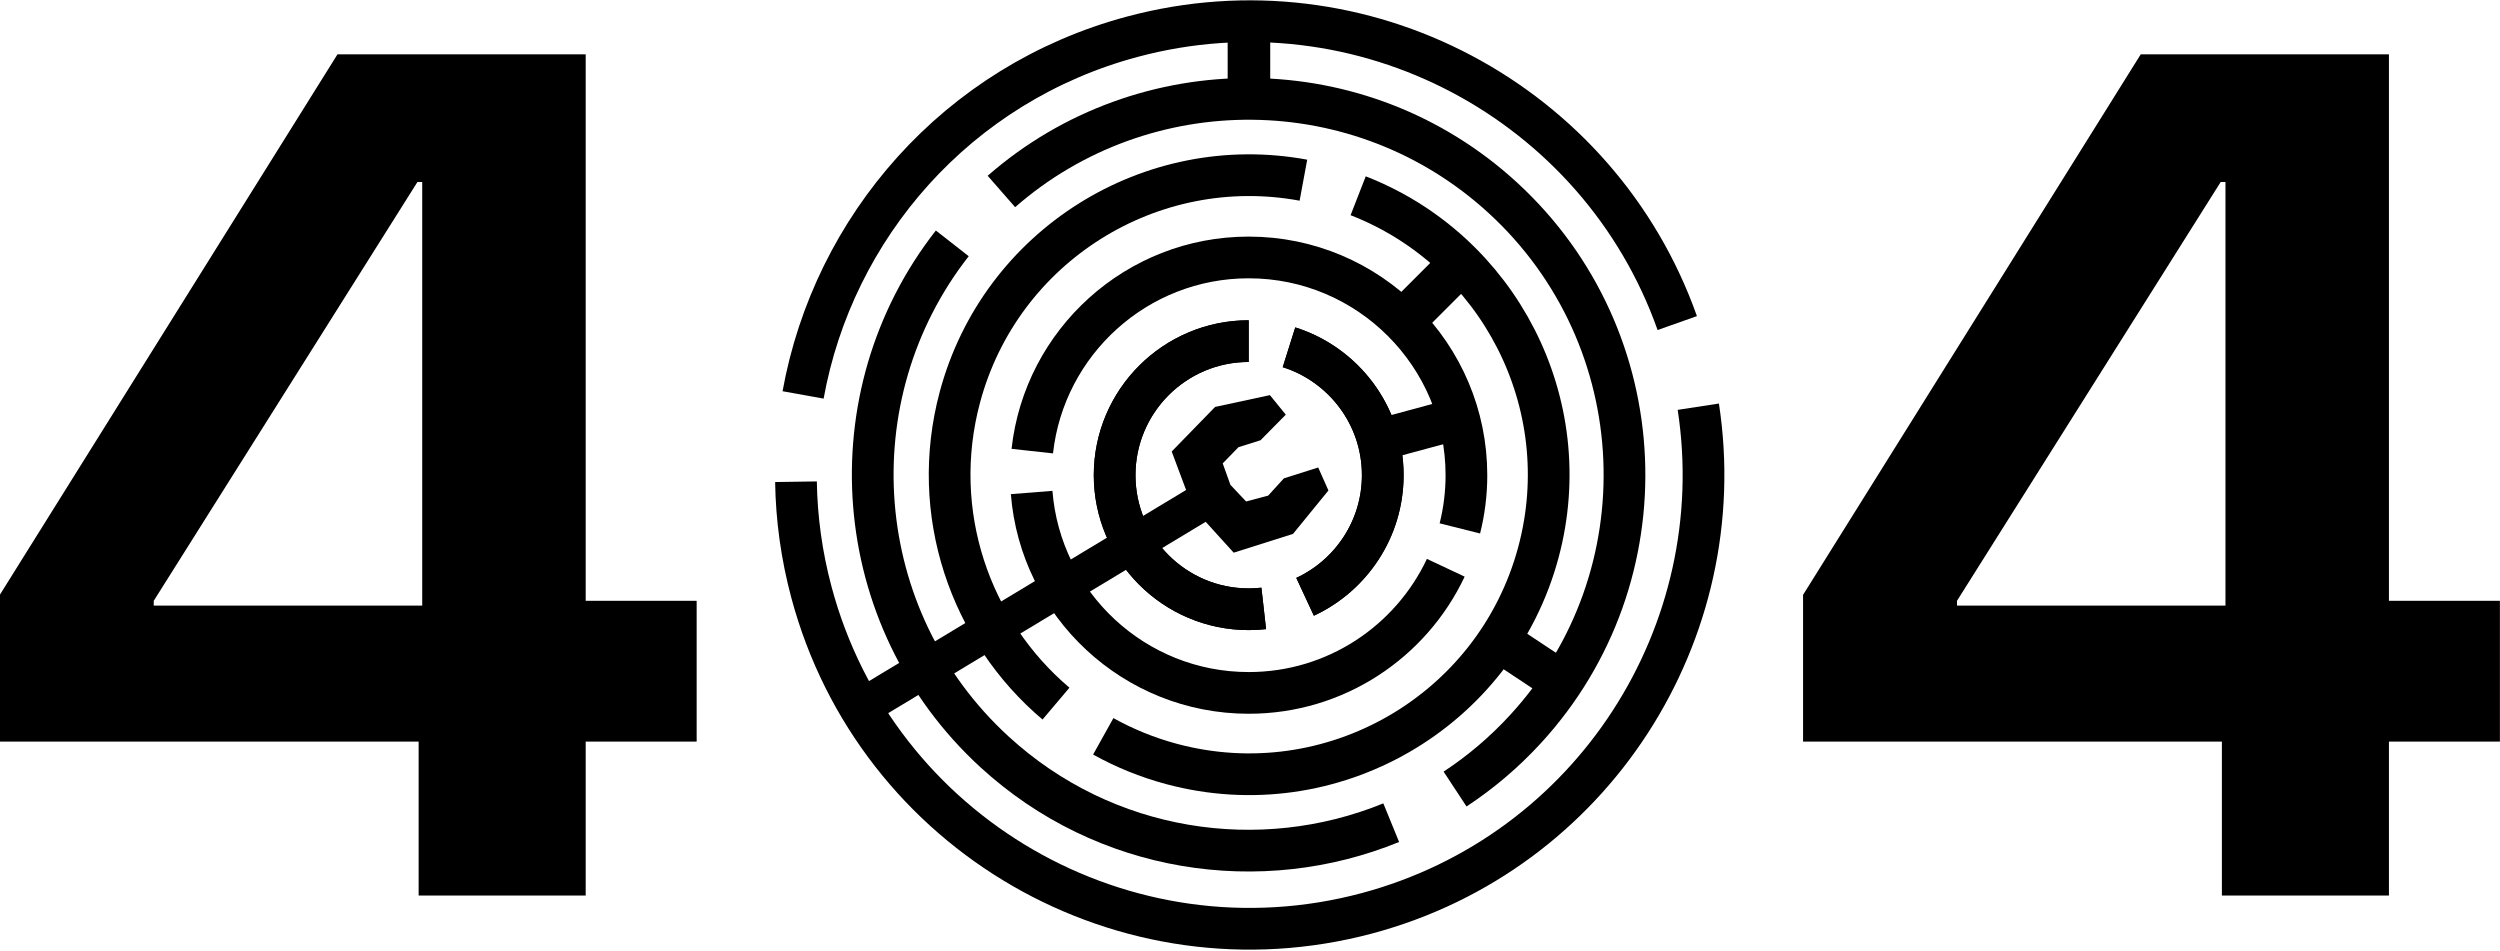
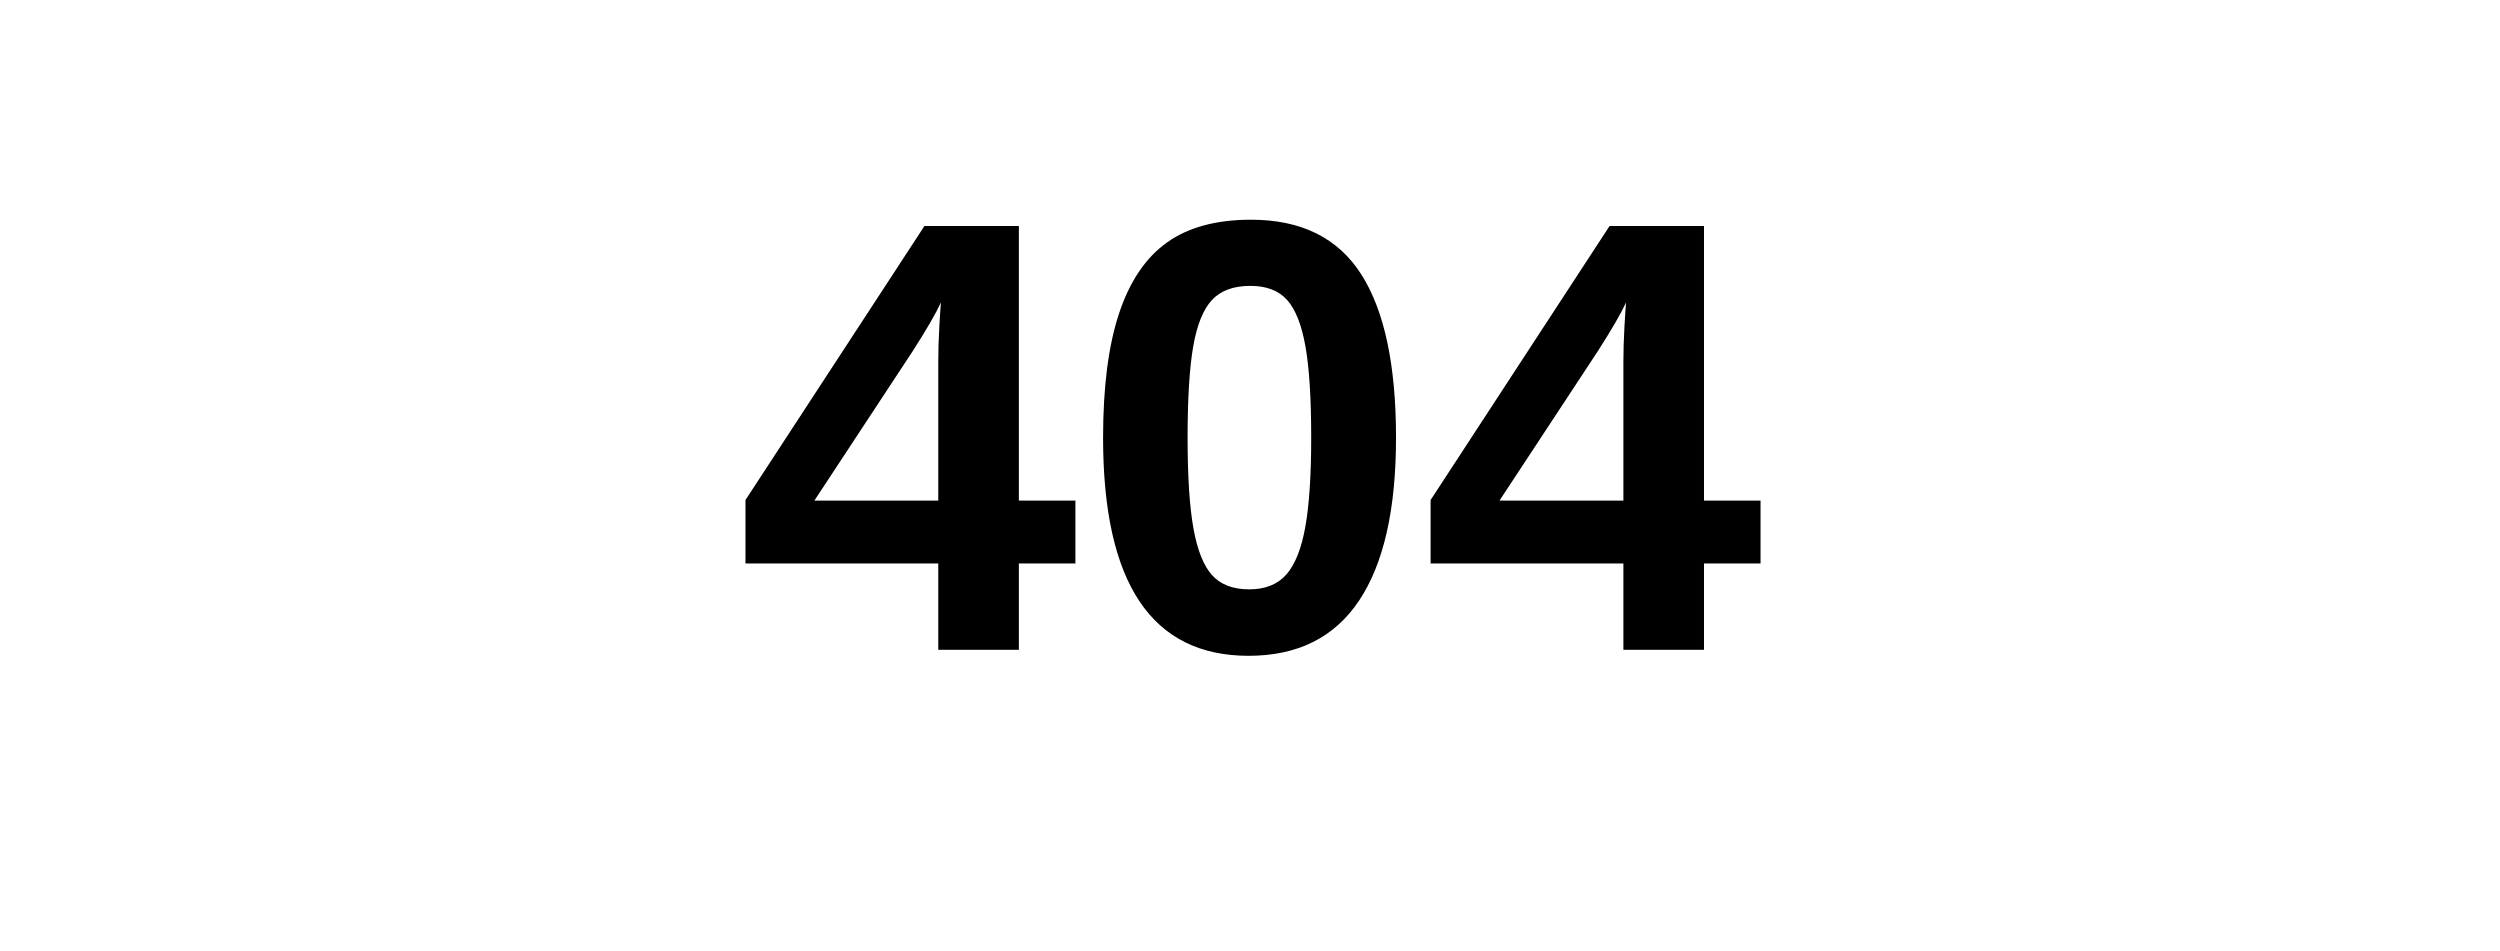
<svg xmlns="http://www.w3.org/2000/svg" width="100%" height="100%" viewBox="0 0 3247 1234" version="1.1" xml:space="preserve" style="fill-rule:evenodd;clip-rule:evenodd;stroke-linejoin:round;stroke-miterlimit:1.5;">
-   <g transform="matrix(1,0,0,1,-149.406,-1192.33)">
-     <g transform="matrix(1,0,0,1,0,-0.0649902)">
-       <g transform="matrix(1,0,0,1,-190.112,0.0649902)">
-         <g transform="matrix(1549.76,0,0,1549.76,285.034,2355.46)">
-           <path d="M0.386,-0L0.526,-0L0.526,-0.129L0.619,-0.129L0.619,-0.247L0.526,-0.247L0.526,-0.705L0.318,-0.705L0.035,-0.252L0.035,-0.129L0.386,-0.129L0.386,-0ZM0.164,-0.243L0.164,-0.247L0.385,-0.598L0.389,-0.598L0.389,-0.243L0.164,-0.243Z" style="fill-rule:nonzero;" />
-         </g>
-       </g>
-     </g>
-     <g transform="matrix(1,0,0,1,0,-0.0649902)">
-       <g transform="matrix(1,0,0,1,2151.95,0.0649902)">
-         <g transform="matrix(1549.76,0,0,1549.76,285.034,2355.46)">
-           <path d="M0.386,-0L0.526,-0L0.526,-0.129L0.619,-0.129L0.619,-0.247L0.526,-0.247L0.526,-0.705L0.318,-0.705L0.035,-0.252L0.035,-0.129L0.386,-0.129L0.386,-0ZM0.164,-0.243L0.164,-0.247L0.385,-0.598L0.389,-0.598L0.389,-0.243L0.164,-0.243Z" style="fill-rule:nonzero;" />
-         </g>
-       </g>
-     </g>
-     <g transform="matrix(1,0,0,1,0,-0.0649902)">
-       <g transform="matrix(1.04827,0,0,1.04827,1374.32,1499.56)">
-         <path d="M309.082,335.571L283.216,266.381L336.966,211.169L404.9,196.531L424.57,220.74L393.254,252.46L365.941,261.052L346.425,281.11L355.987,307.719L375.387,328.306L402.745,321.031L422.216,299.648L464.729,286.185L477.395,314.677L433.529,368.46L360.02,391.735L309.082,335.571Z" />
-       </g>
-       <g transform="matrix(1.6241,0,0,1.6241,3325.29,75.5995)">
-         <path d="M-799.272,1141.68C-827.119,1200.8 -887.255,1241.76 -956.882,1241.76C-1048.32,1241.76 -1123.39,1171.12 -1130.46,1081.49" style="fill:none;stroke:currentcolor;stroke-width:33.35px;" />
-       </g>
-       <g transform="matrix(1.6241,0,0,1.6241,3325.29,75.5995)">
-         <path d="M-1129.95,1048.4C-1120.36,961.34 -1046.48,893.522 -956.882,893.522C-860.784,893.522 -782.765,971.541 -782.765,1067.64C-782.765,1082.32 -784.586,1096.58 -788.016,1110.21" style="fill:none;stroke:currentcolor;stroke-width:33.35px;" />
-       </g>
-       <g transform="matrix(-0.578174,2.15777,-2.15777,-0.578174,3522.29,4490.98)">
-         <path d="M-799.272,1141.68C-827.119,1200.8 -887.255,1241.76 -956.882,1241.76C-1048.32,1241.76 -1123.39,1171.12 -1130.46,1081.49" style="fill:none;stroke:currentcolor;stroke-width:24.25px;" />
-       </g>
-       <g transform="matrix(-0.578174,2.15777,-2.15777,-0.578174,3522.29,4490.98)">
-         <path d="M-1129.95,1048.4C-1120.36,961.34 -1046.48,893.522 -956.882,893.522C-860.784,893.522 -782.765,971.541 -782.765,1067.64C-782.765,1082.32 -784.586,1096.58 -788.016,1110.21" style="fill:none;stroke:currentcolor;stroke-width:24.25px;" />
-       </g>
-       <g transform="matrix(2.06597,1.89638,-1.89638,2.06597,5772.64,1417.93)">
-         <path d="M-799.272,1141.68C-827.119,1200.8 -887.255,1241.76 -956.882,1241.76C-1048.32,1241.76 -1123.39,1171.12 -1130.46,1081.49" style="fill:none;stroke:currentcolor;stroke-width:19.32px;" />
-       </g>
-       <g transform="matrix(2.06597,1.89638,-1.89638,2.06597,5772.64,1417.93)">
-         <path d="M-1129.95,1048.4C-1120.36,961.34 -1046.48,893.522 -956.882,893.522C-860.784,893.522 -782.765,971.541 -782.765,1067.64C-782.765,1082.32 -784.586,1096.58 -788.016,1110.21" style="fill:none;stroke:currentcolor;stroke-width:19.32px;" />
-       </g>
-       <g transform="matrix(-3.26901,0.875928,-0.875928,-3.26901,-420.338,6137.6)">
-         <path d="M-799.272,1141.68C-827.119,1200.8 -887.255,1241.76 -956.882,1241.76C-1048.32,1241.76 -1123.39,1171.12 -1130.46,1081.49" style="fill:none;stroke:currentcolor;stroke-width:16.01px;" />
-       </g>
-       <g transform="matrix(-3.26901,0.875928,-0.875928,-3.26901,-420.338,6137.6)">
-         <path d="M-1129.95,1048.4C-1120.36,961.34 -1046.48,893.522 -956.882,893.522C-860.784,893.522 -782.765,971.541 -782.765,1067.64C-782.765,1082.32 -784.586,1096.58 -788.016,1110.21" style="fill:none;stroke:currentcolor;stroke-width:16.01px;" />
-       </g>
-       <g transform="matrix(1,0,0,1,2728.09,741.915)">
-         <path d="M-904.543,901.539C-833.986,923.78 -782.765,989.775 -782.765,1067.64C-782.765,1137.58 -824.09,1197.94 -883.633,1225.62" style="fill:none;stroke:currentcolor;stroke-width:54.17px;" />
-       </g>
-       <g transform="matrix(1,0,0,1,2728.09,741.915)">
-         <path d="M-937.34,1240.67C-943.756,1241.39 -950.276,1241.76 -956.882,1241.76C-1052.98,1241.76 -1131,1163.74 -1131,1067.64C-1131,971.541 -1052.98,893.522 -956.882,893.522" style="fill:none;stroke:currentcolor;stroke-width:54.17px;" />
-       </g>
-       <g transform="matrix(1,0,0,1,2728.09,741.915)">
-         <path d="M-904.543,901.539C-833.986,923.78 -782.765,989.775 -782.765,1067.64C-782.765,1137.58 -824.09,1197.94 -883.633,1225.62" style="fill:none;stroke:currentcolor;stroke-width:54.17px;" />
-       </g>
-       <g transform="matrix(1,0,0,1,2728.09,741.915)">
-         <path d="M-937.34,1240.67C-943.756,1241.39 -950.276,1241.76 -956.882,1241.76C-1052.98,1241.76 -1131,1163.74 -1131,1067.64C-1131,971.541 -1052.98,893.522 -956.882,893.522" style="fill:none;stroke:currentcolor;stroke-width:54.17px;" />
-       </g>
-       <g transform="matrix(1,0,0,1,2730.59,729.536)">
-         <path d="M-791.26,1034.59L-686.335,1006.23" style="fill:none;stroke:currentcolor;stroke-width:54.17px;" />
-       </g>
-       <g transform="matrix(0.730214,-0.361316,0.535157,0.830095,1995.93,464.536)">
-         <path d="M-791.26,1034.59L-686.335,1006.23" style="fill:none;stroke:currentcolor;stroke-width:56.77px;" />
-       </g>
-       <g transform="matrix(0.588836,0.702962,-0.731171,0.673626,3318.16,1883.42)">
-         <path d="M-791.26,1034.59L-686.335,1006.23" style="fill:none;stroke:currentcolor;stroke-width:55.35px;" />
-       </g>
-       <g transform="matrix(0.260851,-0.884338,0.965379,0.238953,979.167,372.085)">
-         <path d="M-791.26,1034.59L-686.335,1006.23" style="fill:none;stroke:currentcolor;stroke-width:55.28px;" />
-       </g>
-       <g transform="matrix(1.94443,-0.569179,-0.569179,1.34303,4301.69,-217.31)">
-         <path d="M-1202.21,1224.92L-999.087,1102.51" style="fill:none;stroke:currentcolor;stroke-width:48.54px;" />
-       </g>
-     </g>
-   </g>
+   <text x="50%" y="50%" dominant-baseline="middle" text-anchor="middle" font-size="800" font-weight="bold" font-family="Arial, sans-serif">404</text>
</svg>
